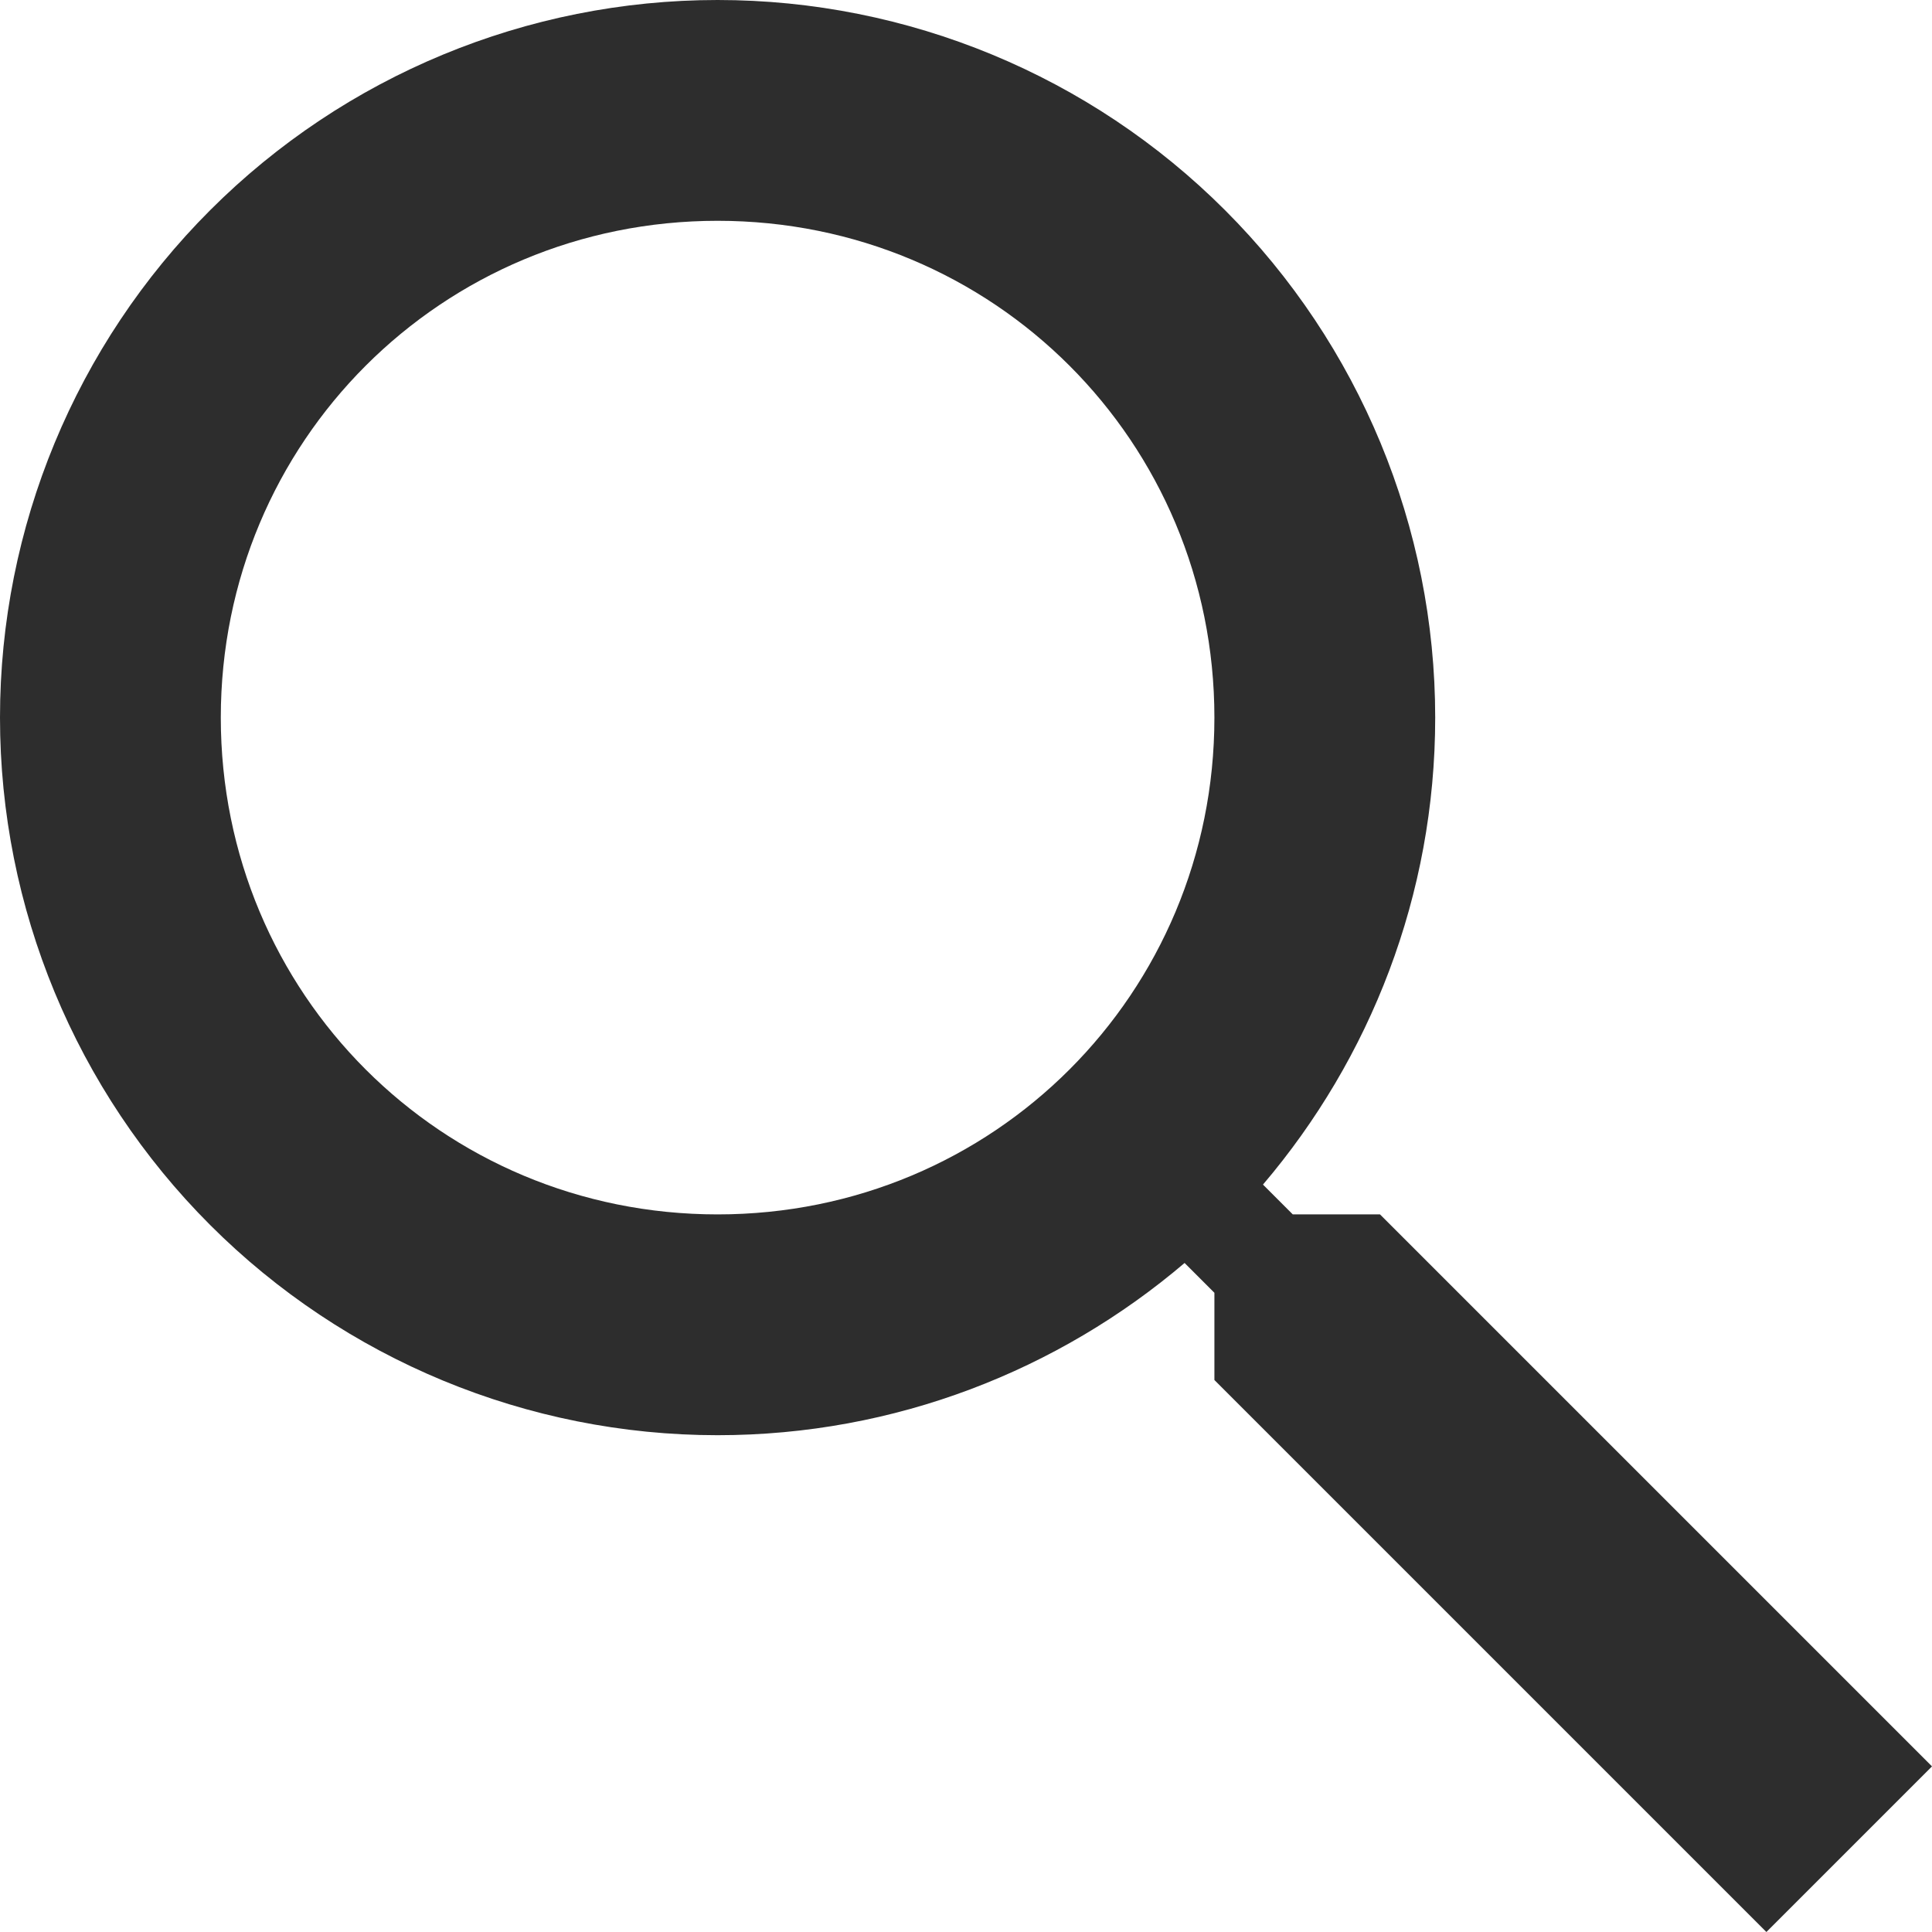
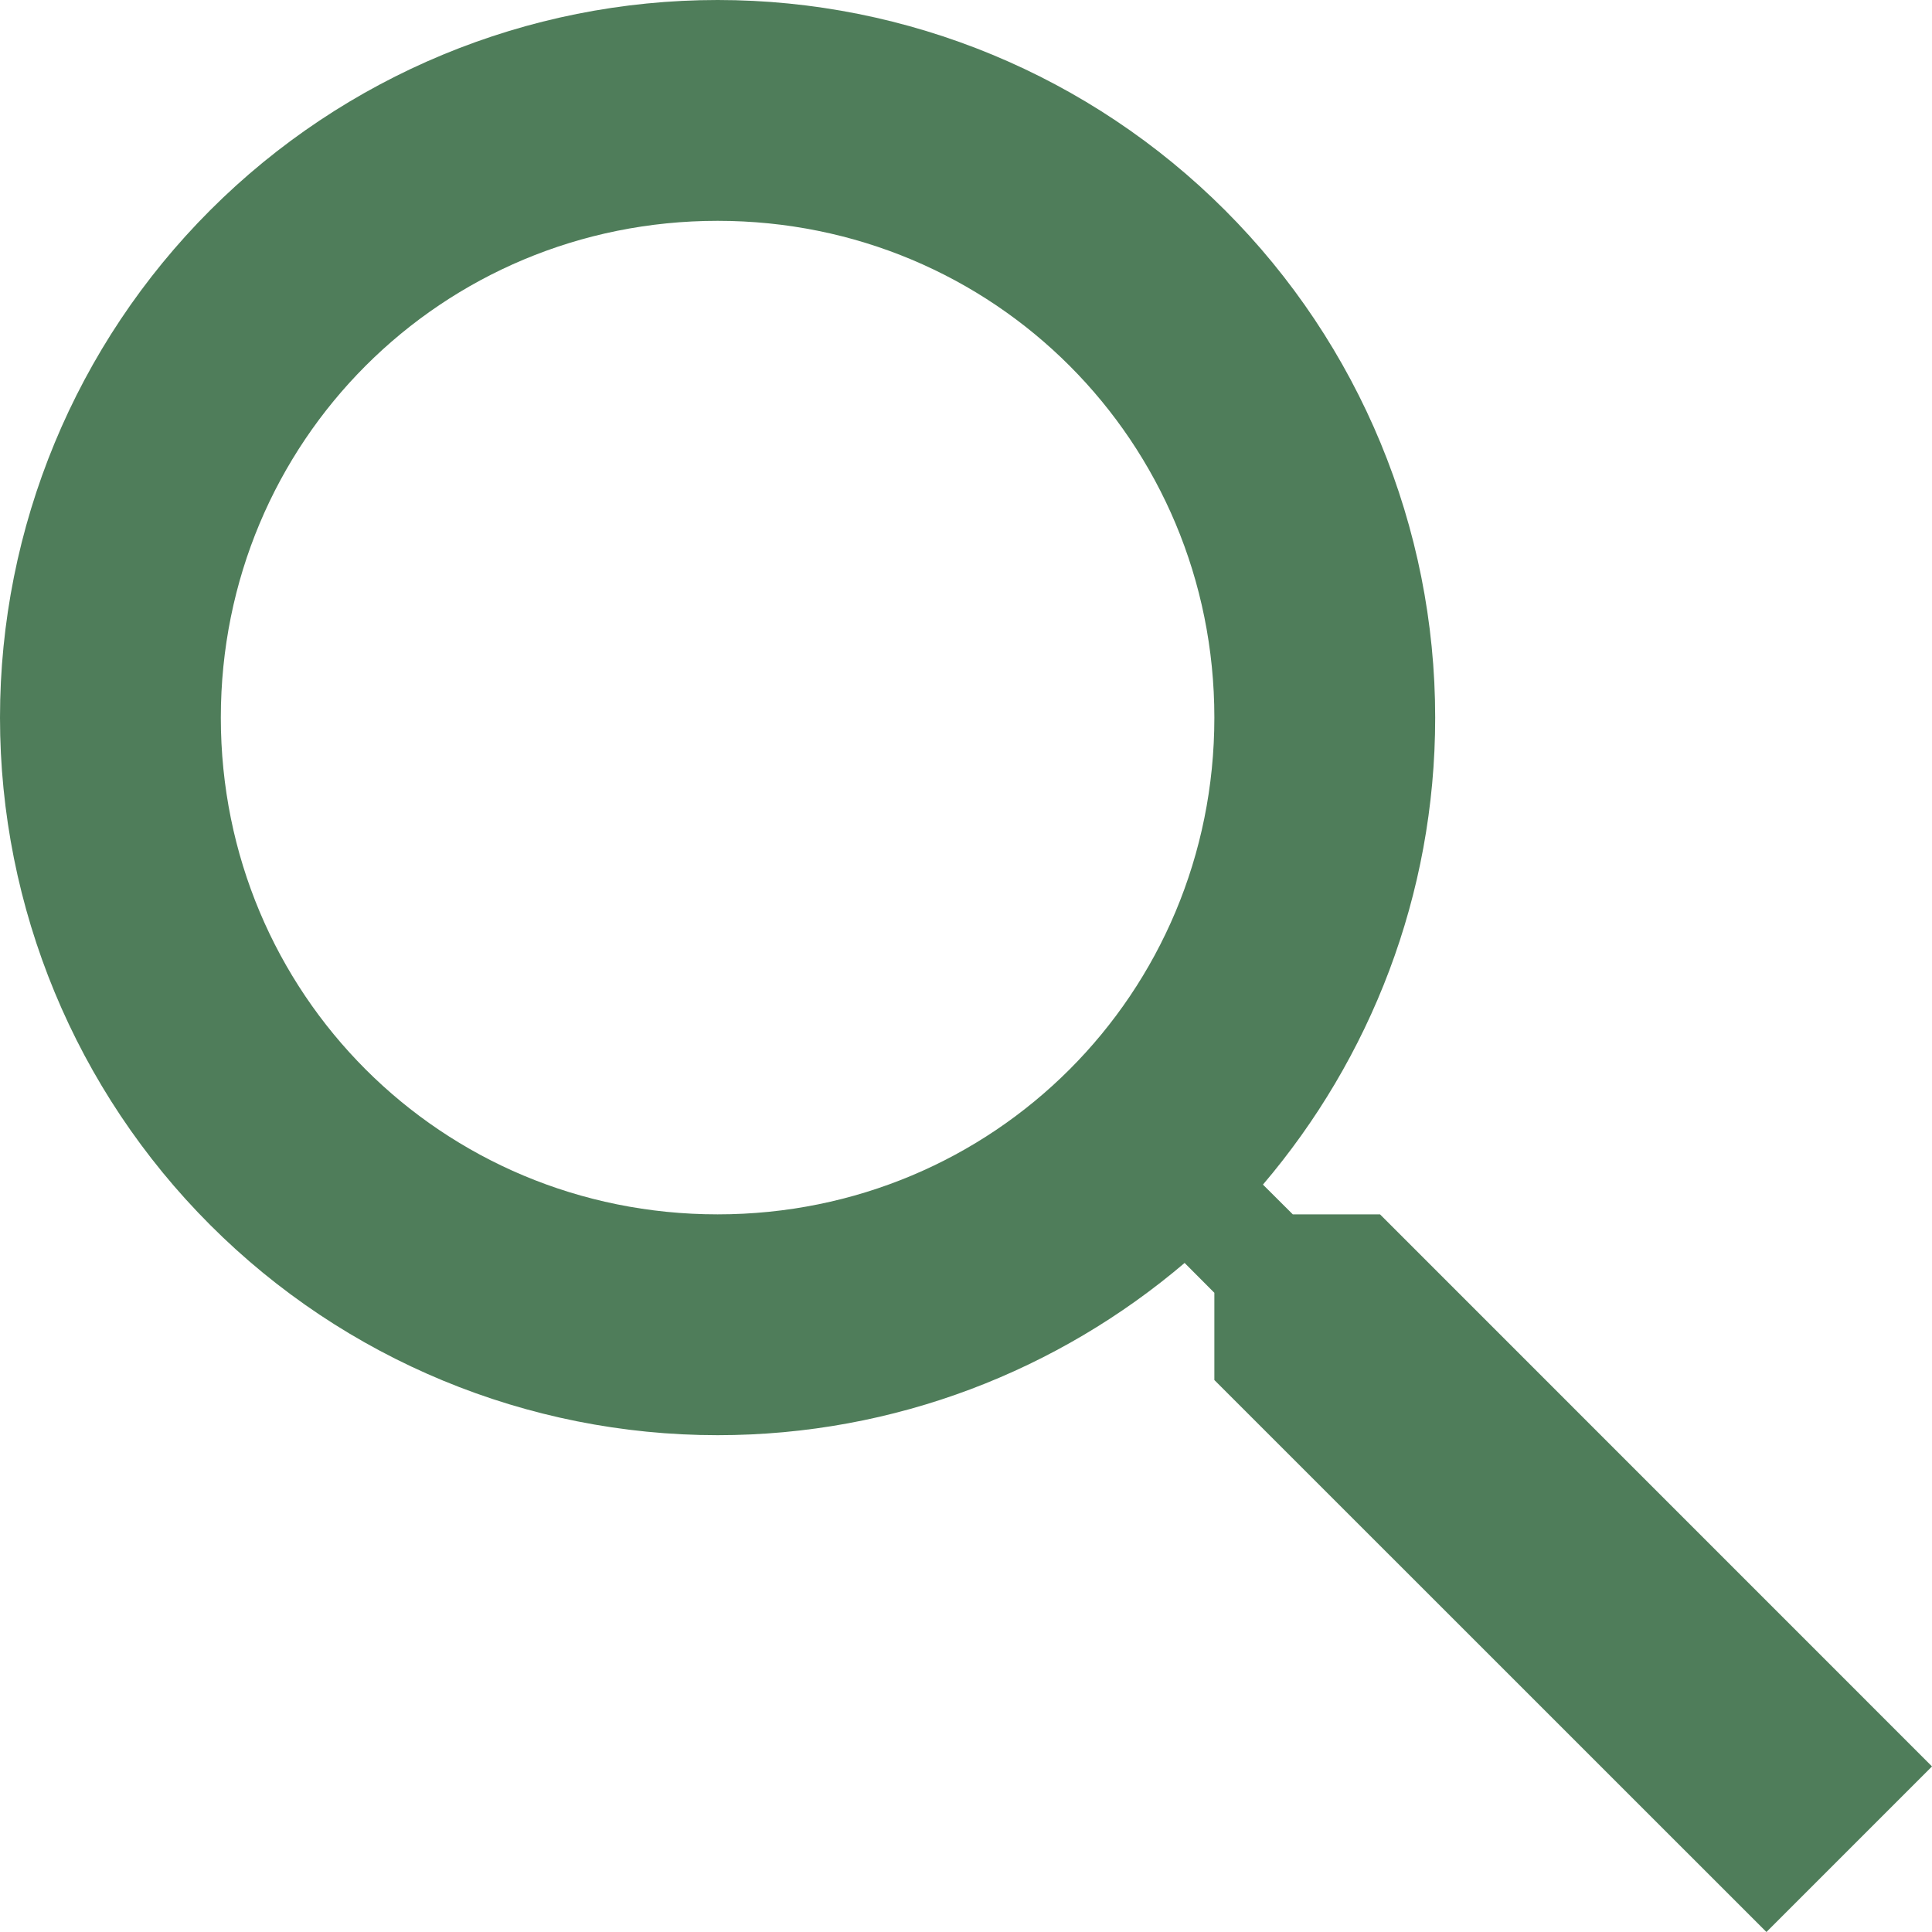
- <svg xmlns="http://www.w3.org/2000/svg" width="14" height="14" viewBox="0 0 14 14" fill="none">
-   <path d="M5.2 0C6.579 0 7.902 0.548 8.877 1.523C9.852 2.498 10.4 3.821 10.4 5.2C10.4 6.488 9.928 7.672 9.152 8.584L9.368 8.8H10L14 12.8L12.8 14L8.8 10V9.368L8.584 9.152C7.672 9.928 6.488 10.4 5.2 10.4C3.821 10.4 2.498 9.852 1.523 8.877C0.548 7.902 0 6.579 0 5.2C0 3.821 0.548 2.498 1.523 1.523C2.498 0.548 3.821 0 5.2 0ZM5.2 1.6C3.2 1.6 1.6 3.2 1.6 5.2C1.6 7.2 3.2 8.8 5.2 8.8C7.2 8.8 8.8 7.2 8.8 5.2C8.8 3.2 7.2 1.6 5.2 1.6Z" fill="#2D2D2D" />
+ <svg xmlns="http://www.w3.org/2000/svg" width="20" height="20" viewBox="0 0 20 20" fill="none">
+   <path d="M7.429 0C9.399 0 11.288 0.783 12.681 2.176C14.075 3.569 14.857 5.458 14.857 7.429C14.857 9.269 14.183 10.96 13.074 12.263L13.383 12.571H14.286L20 18.286L18.286 20L12.571 14.286V13.383L12.263 13.074C10.96 14.183 9.269 14.857 7.429 14.857C5.458 14.857 3.569 14.075 2.176 12.681C0.783 11.288 0 9.399 0 7.429C0 5.458 0.783 3.569 2.176 2.176C3.569 0.783 5.458 0 7.429 0ZM7.429 2.286C4.571 2.286 2.286 4.571 2.286 7.429C2.286 10.286 4.571 12.571 7.429 12.571C10.286 12.571 12.571 10.286 12.571 7.429C12.571 4.571 10.286 2.286 7.429 2.286Z" fill="#4F7D5A" />
</svg>
